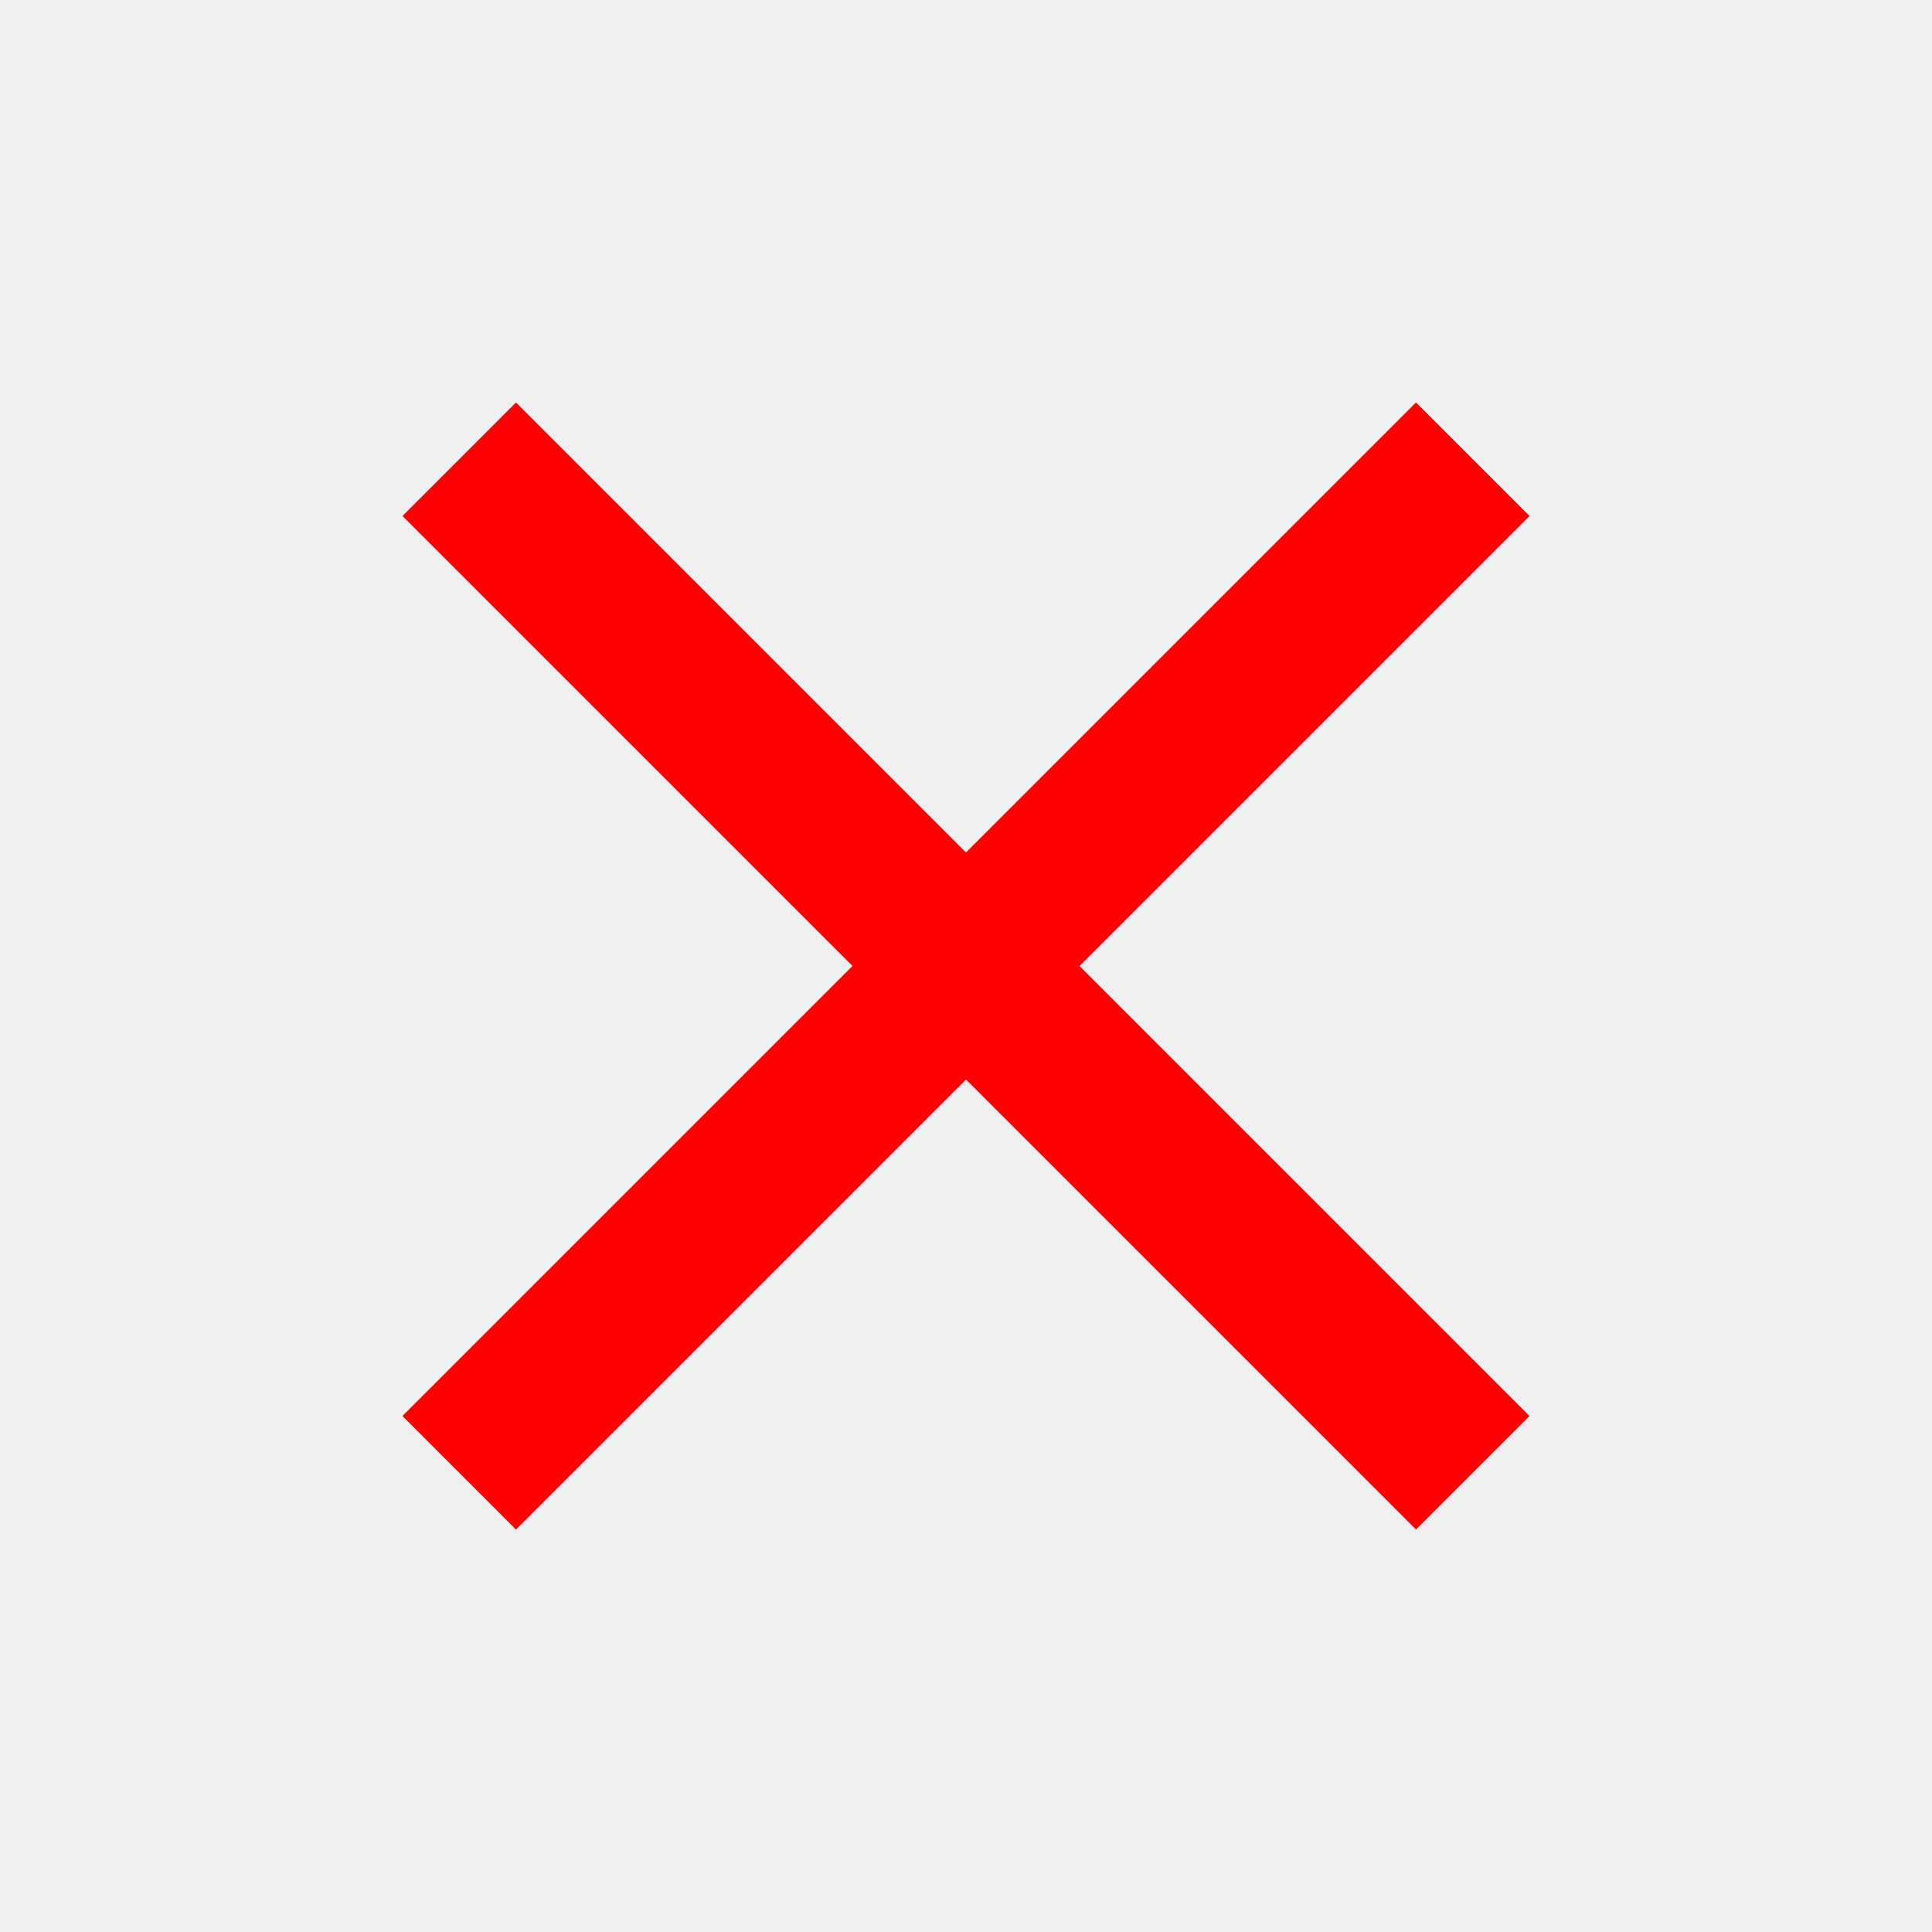
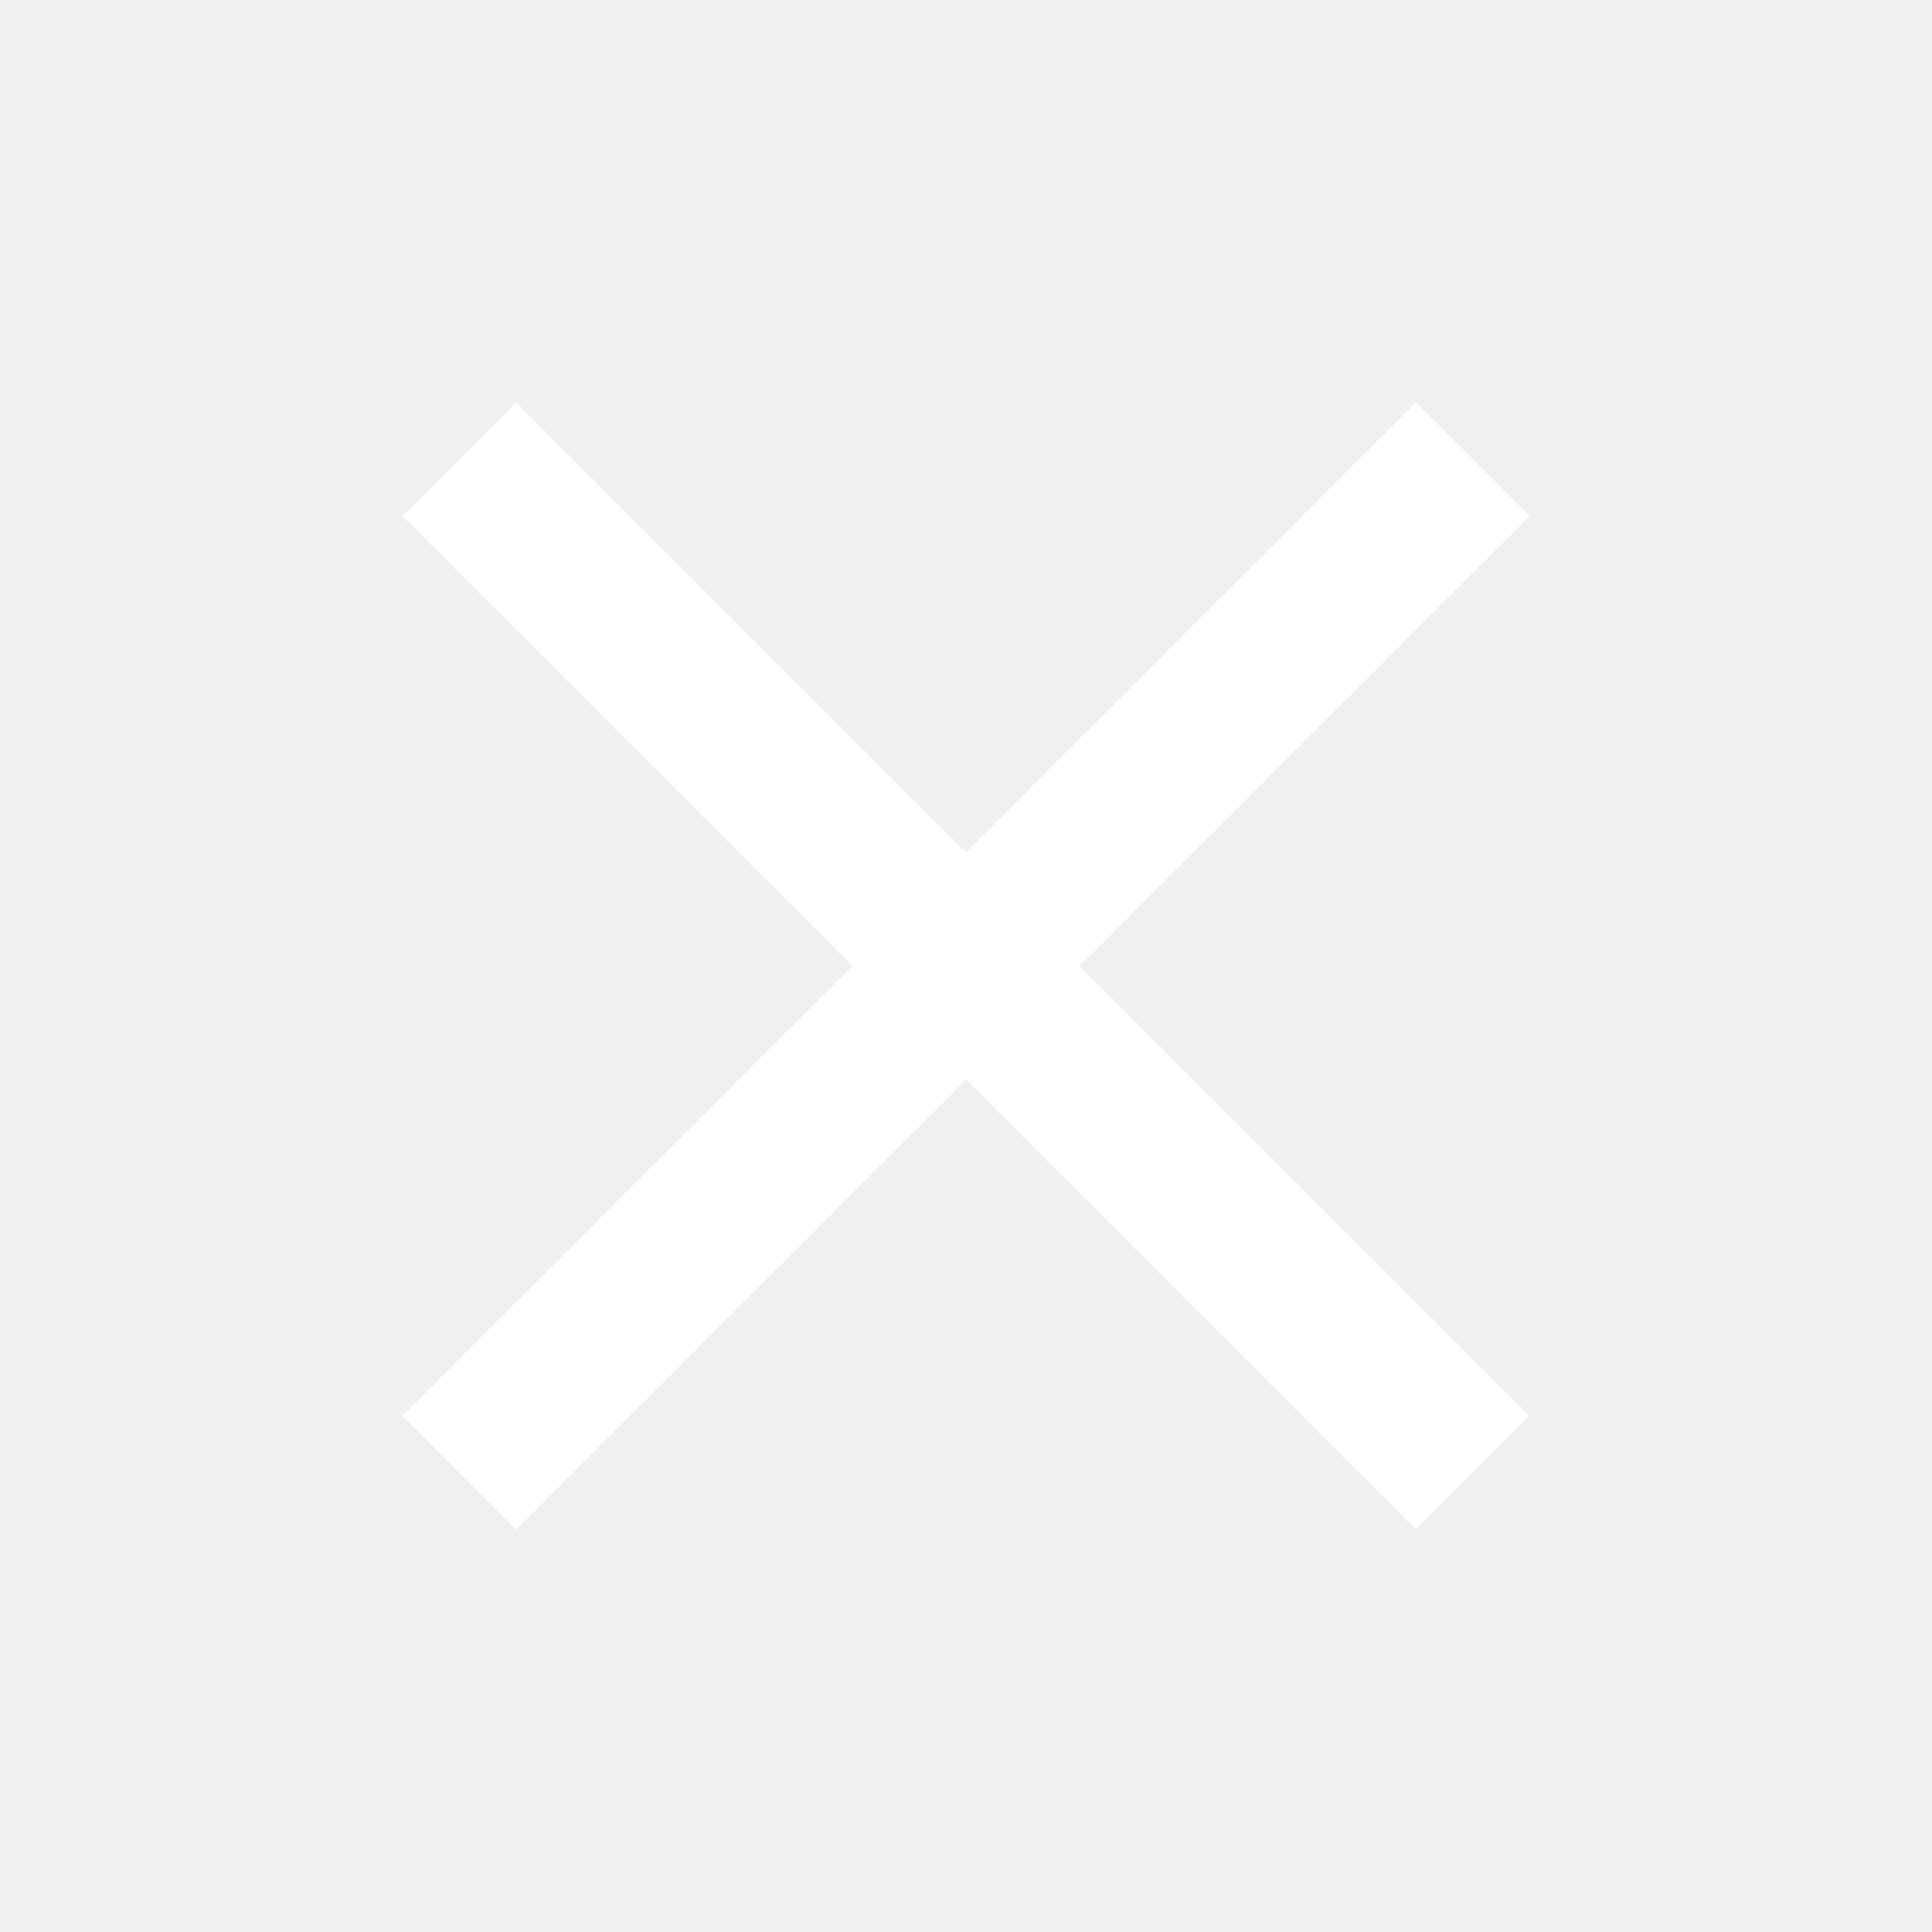
- <svg xmlns="http://www.w3.org/2000/svg" fill="red" viewBox="0 0 24 24">
+ <svg xmlns="http://www.w3.org/2000/svg" fill="white" viewBox="0 0 24 24">
  <path d="M19 6.41L17.59 5 12 10.59 6.41 5 5 6.41 10.59 12 5 17.59 6.41 19 12 13.41 17.59 19 19 17.59 13.41 12z" />
  <path d="M0 0h24v24H0z" fill="none" />
</svg>
